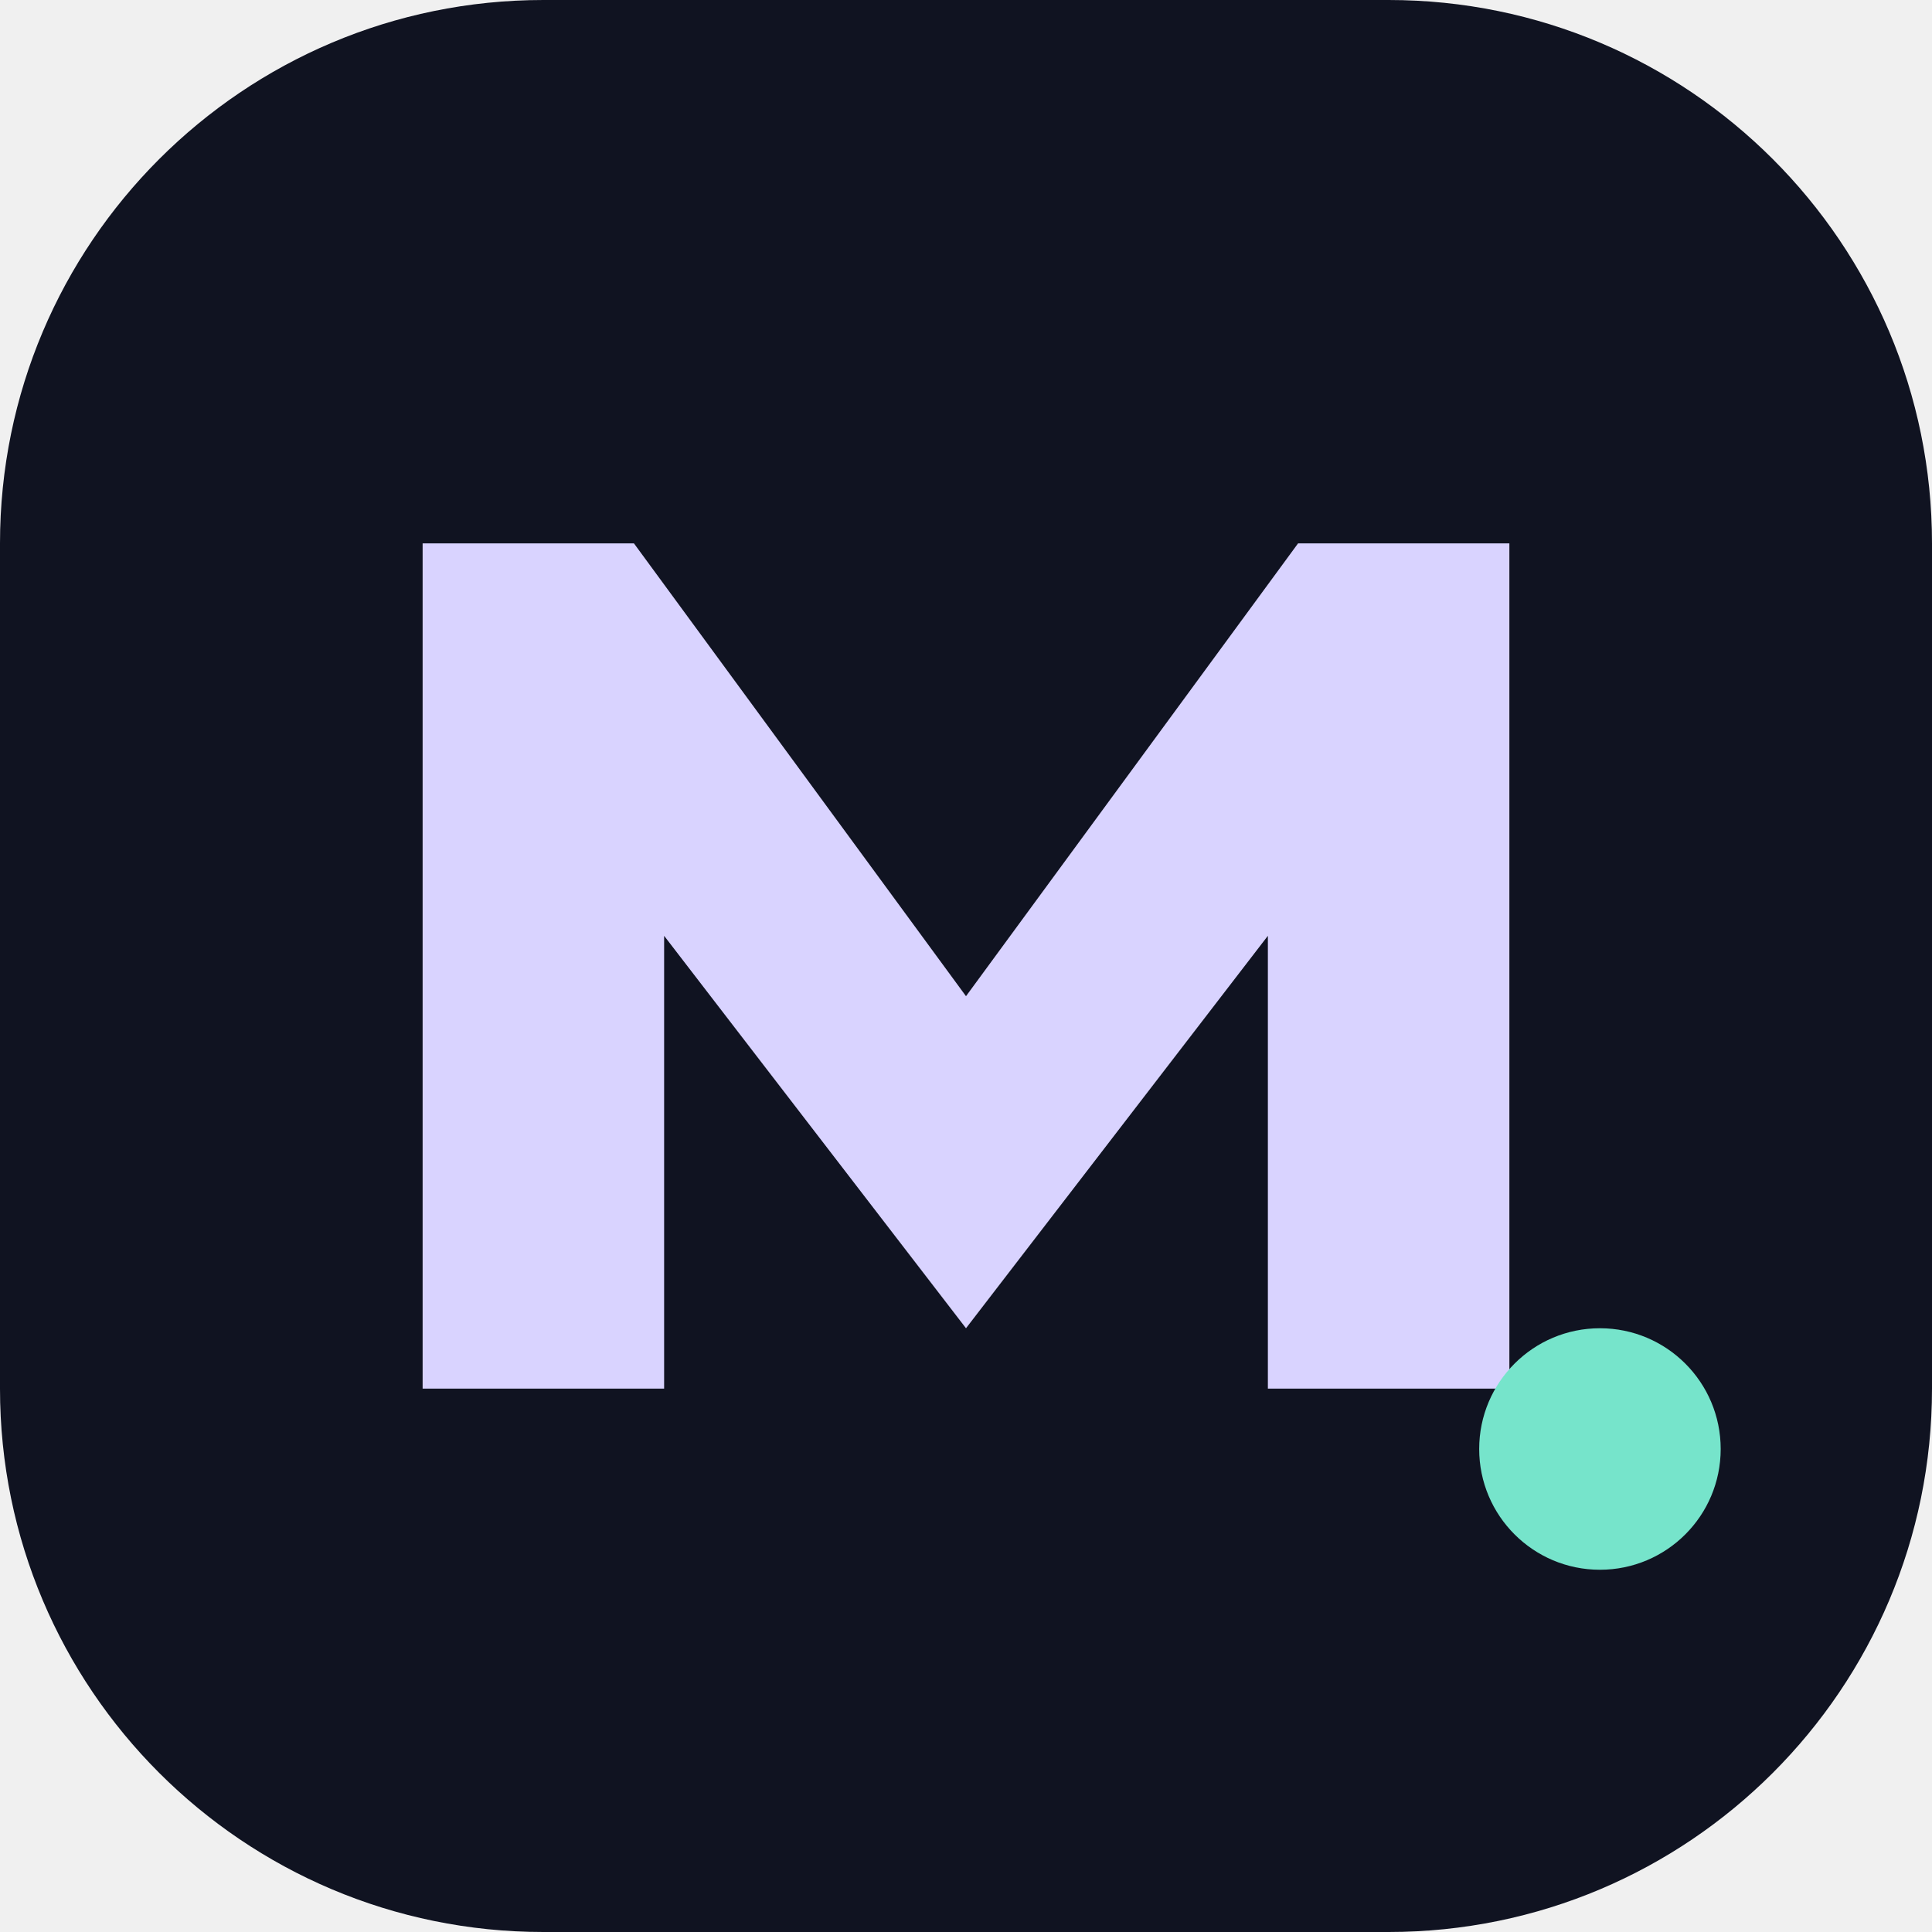
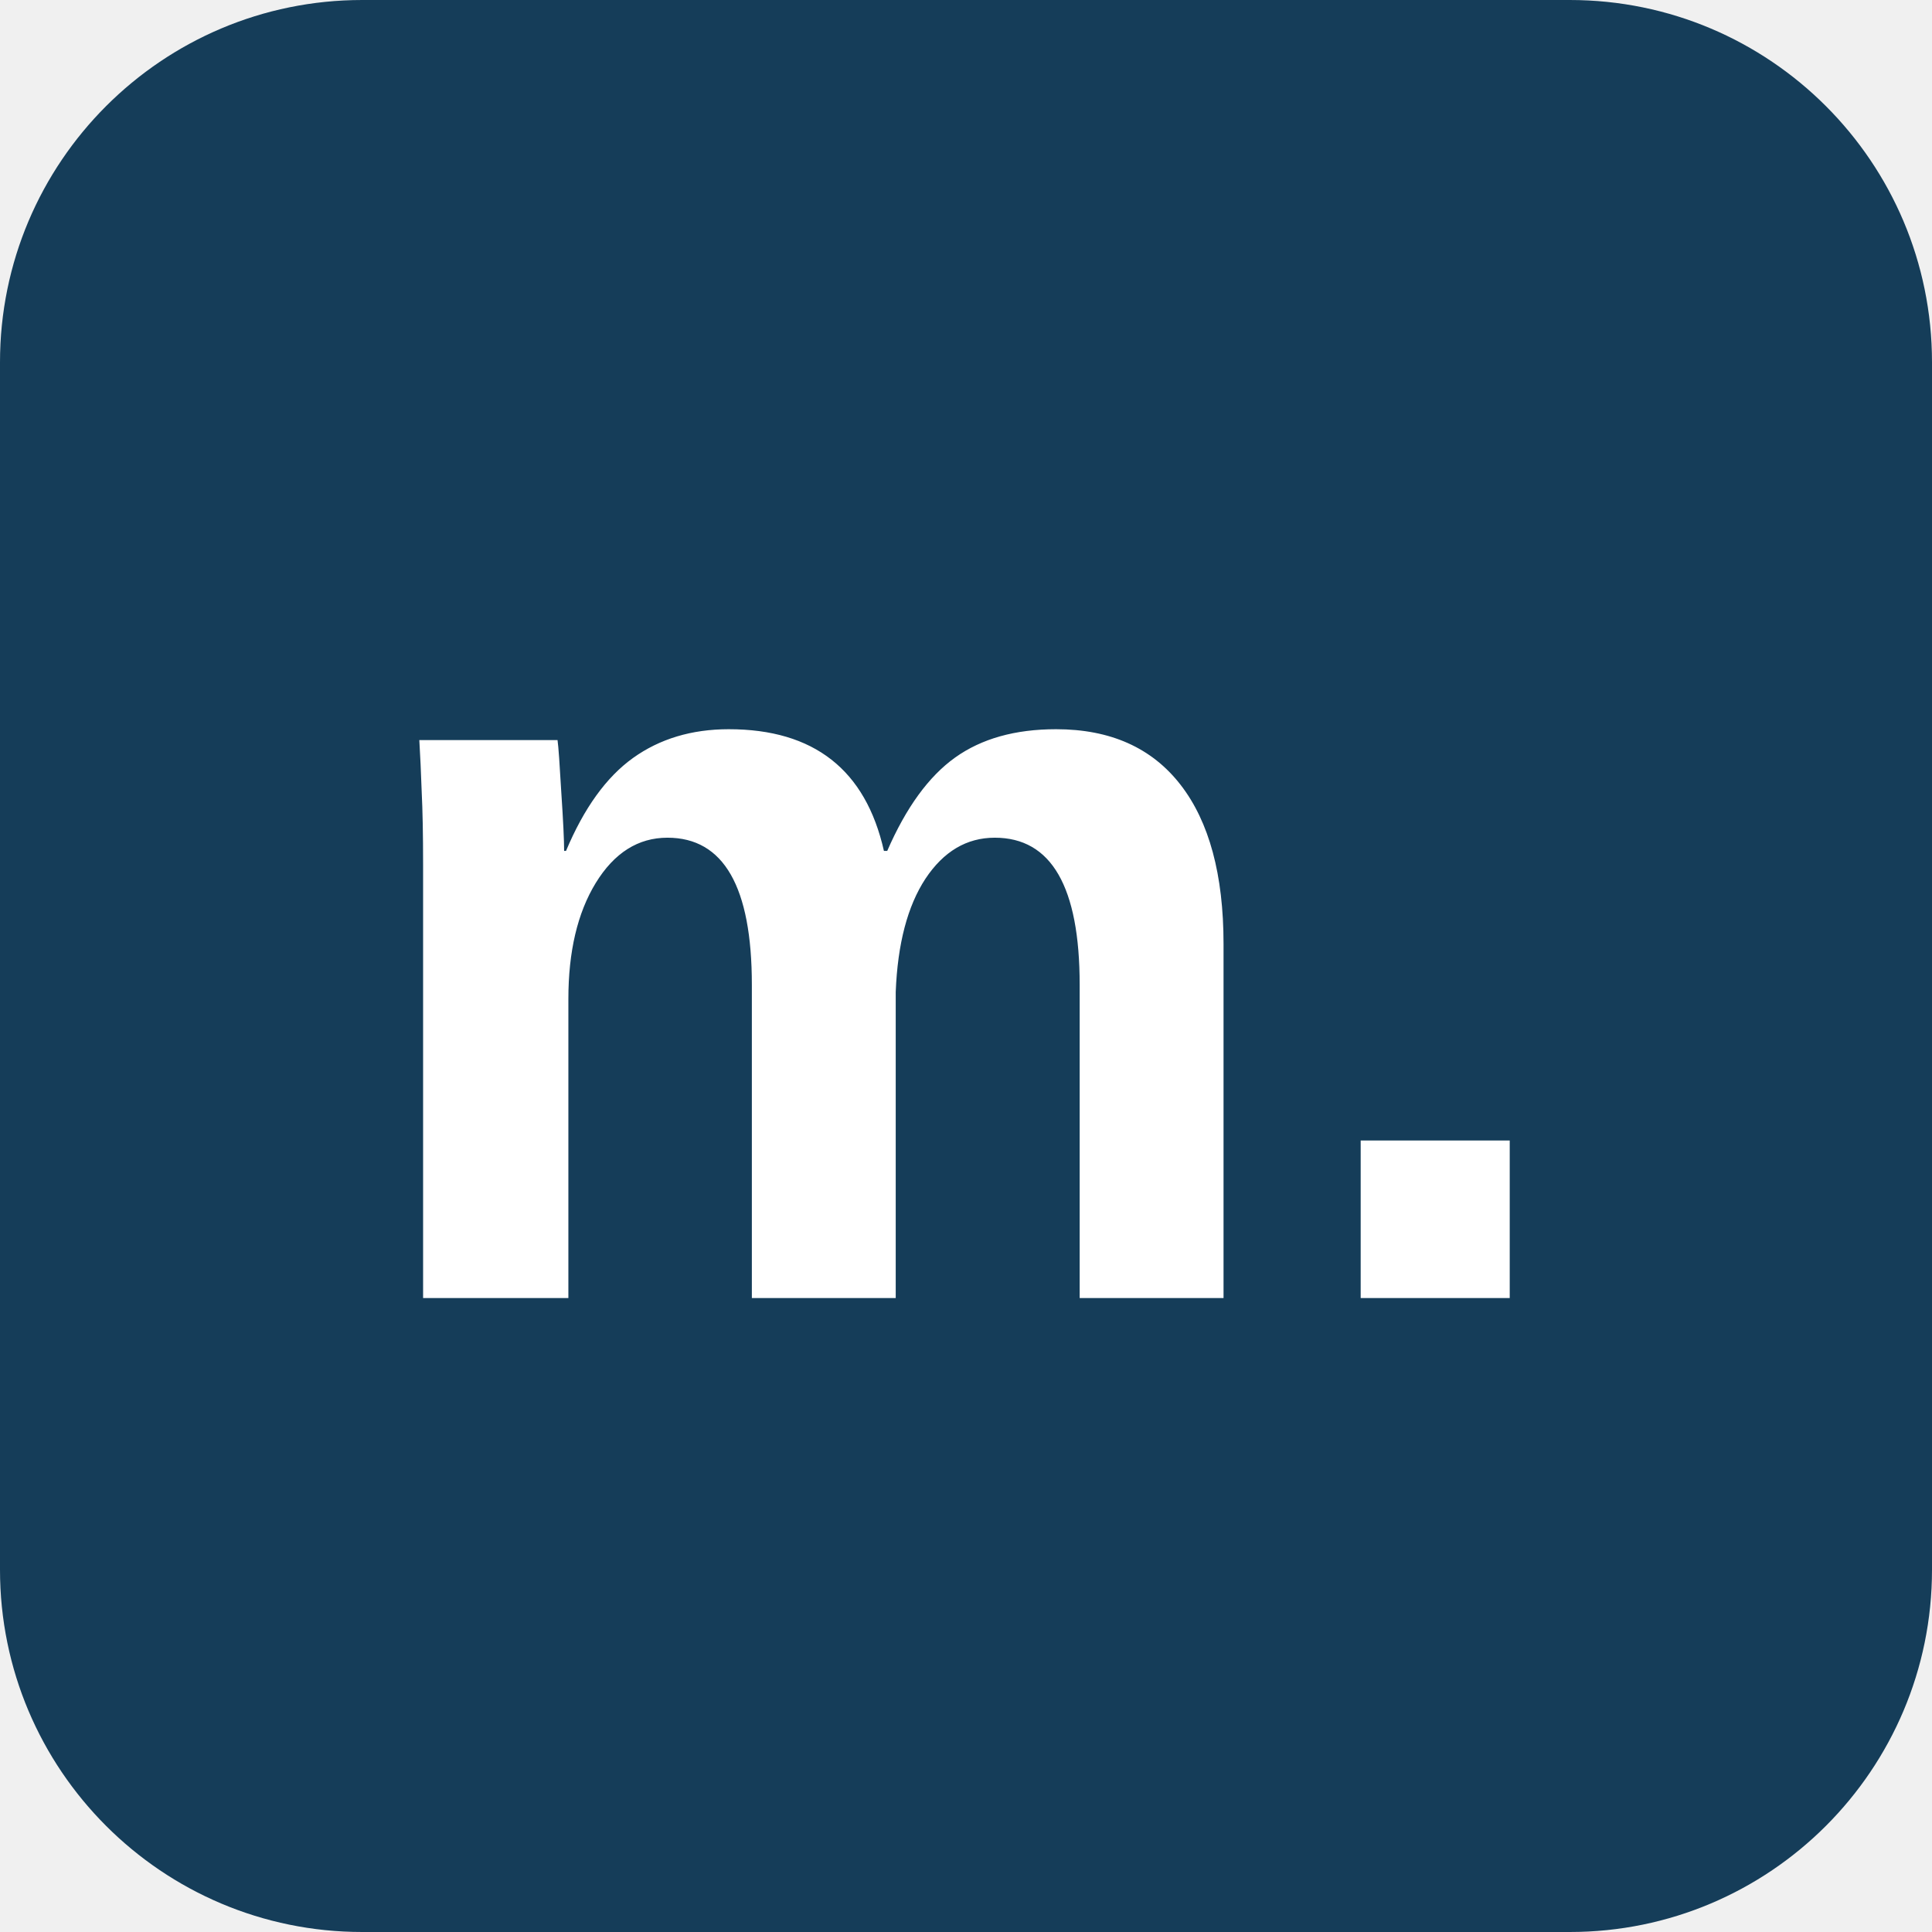
<svg xmlns="http://www.w3.org/2000/svg" viewBox="0 0 64 64">
-   <rect width="64" height="64" rx="18" fill="#101321" />
-   <path d="M14 46V18h7l11 15 11-15h7v28h-8V31L32 44 22 31v15z" fill="#d9d3ff" />
-   <circle cx="53" cy="48" r="4" fill="#76e4cb" />
+   <rect width="64" height="64" rx="12" fill="#153d59" />
+   <text x="32" y="43" text-anchor="middle" font-family="Arial,sans-serif" font-size="35" font-weight="700" fill="white">m.</text>
</svg>
